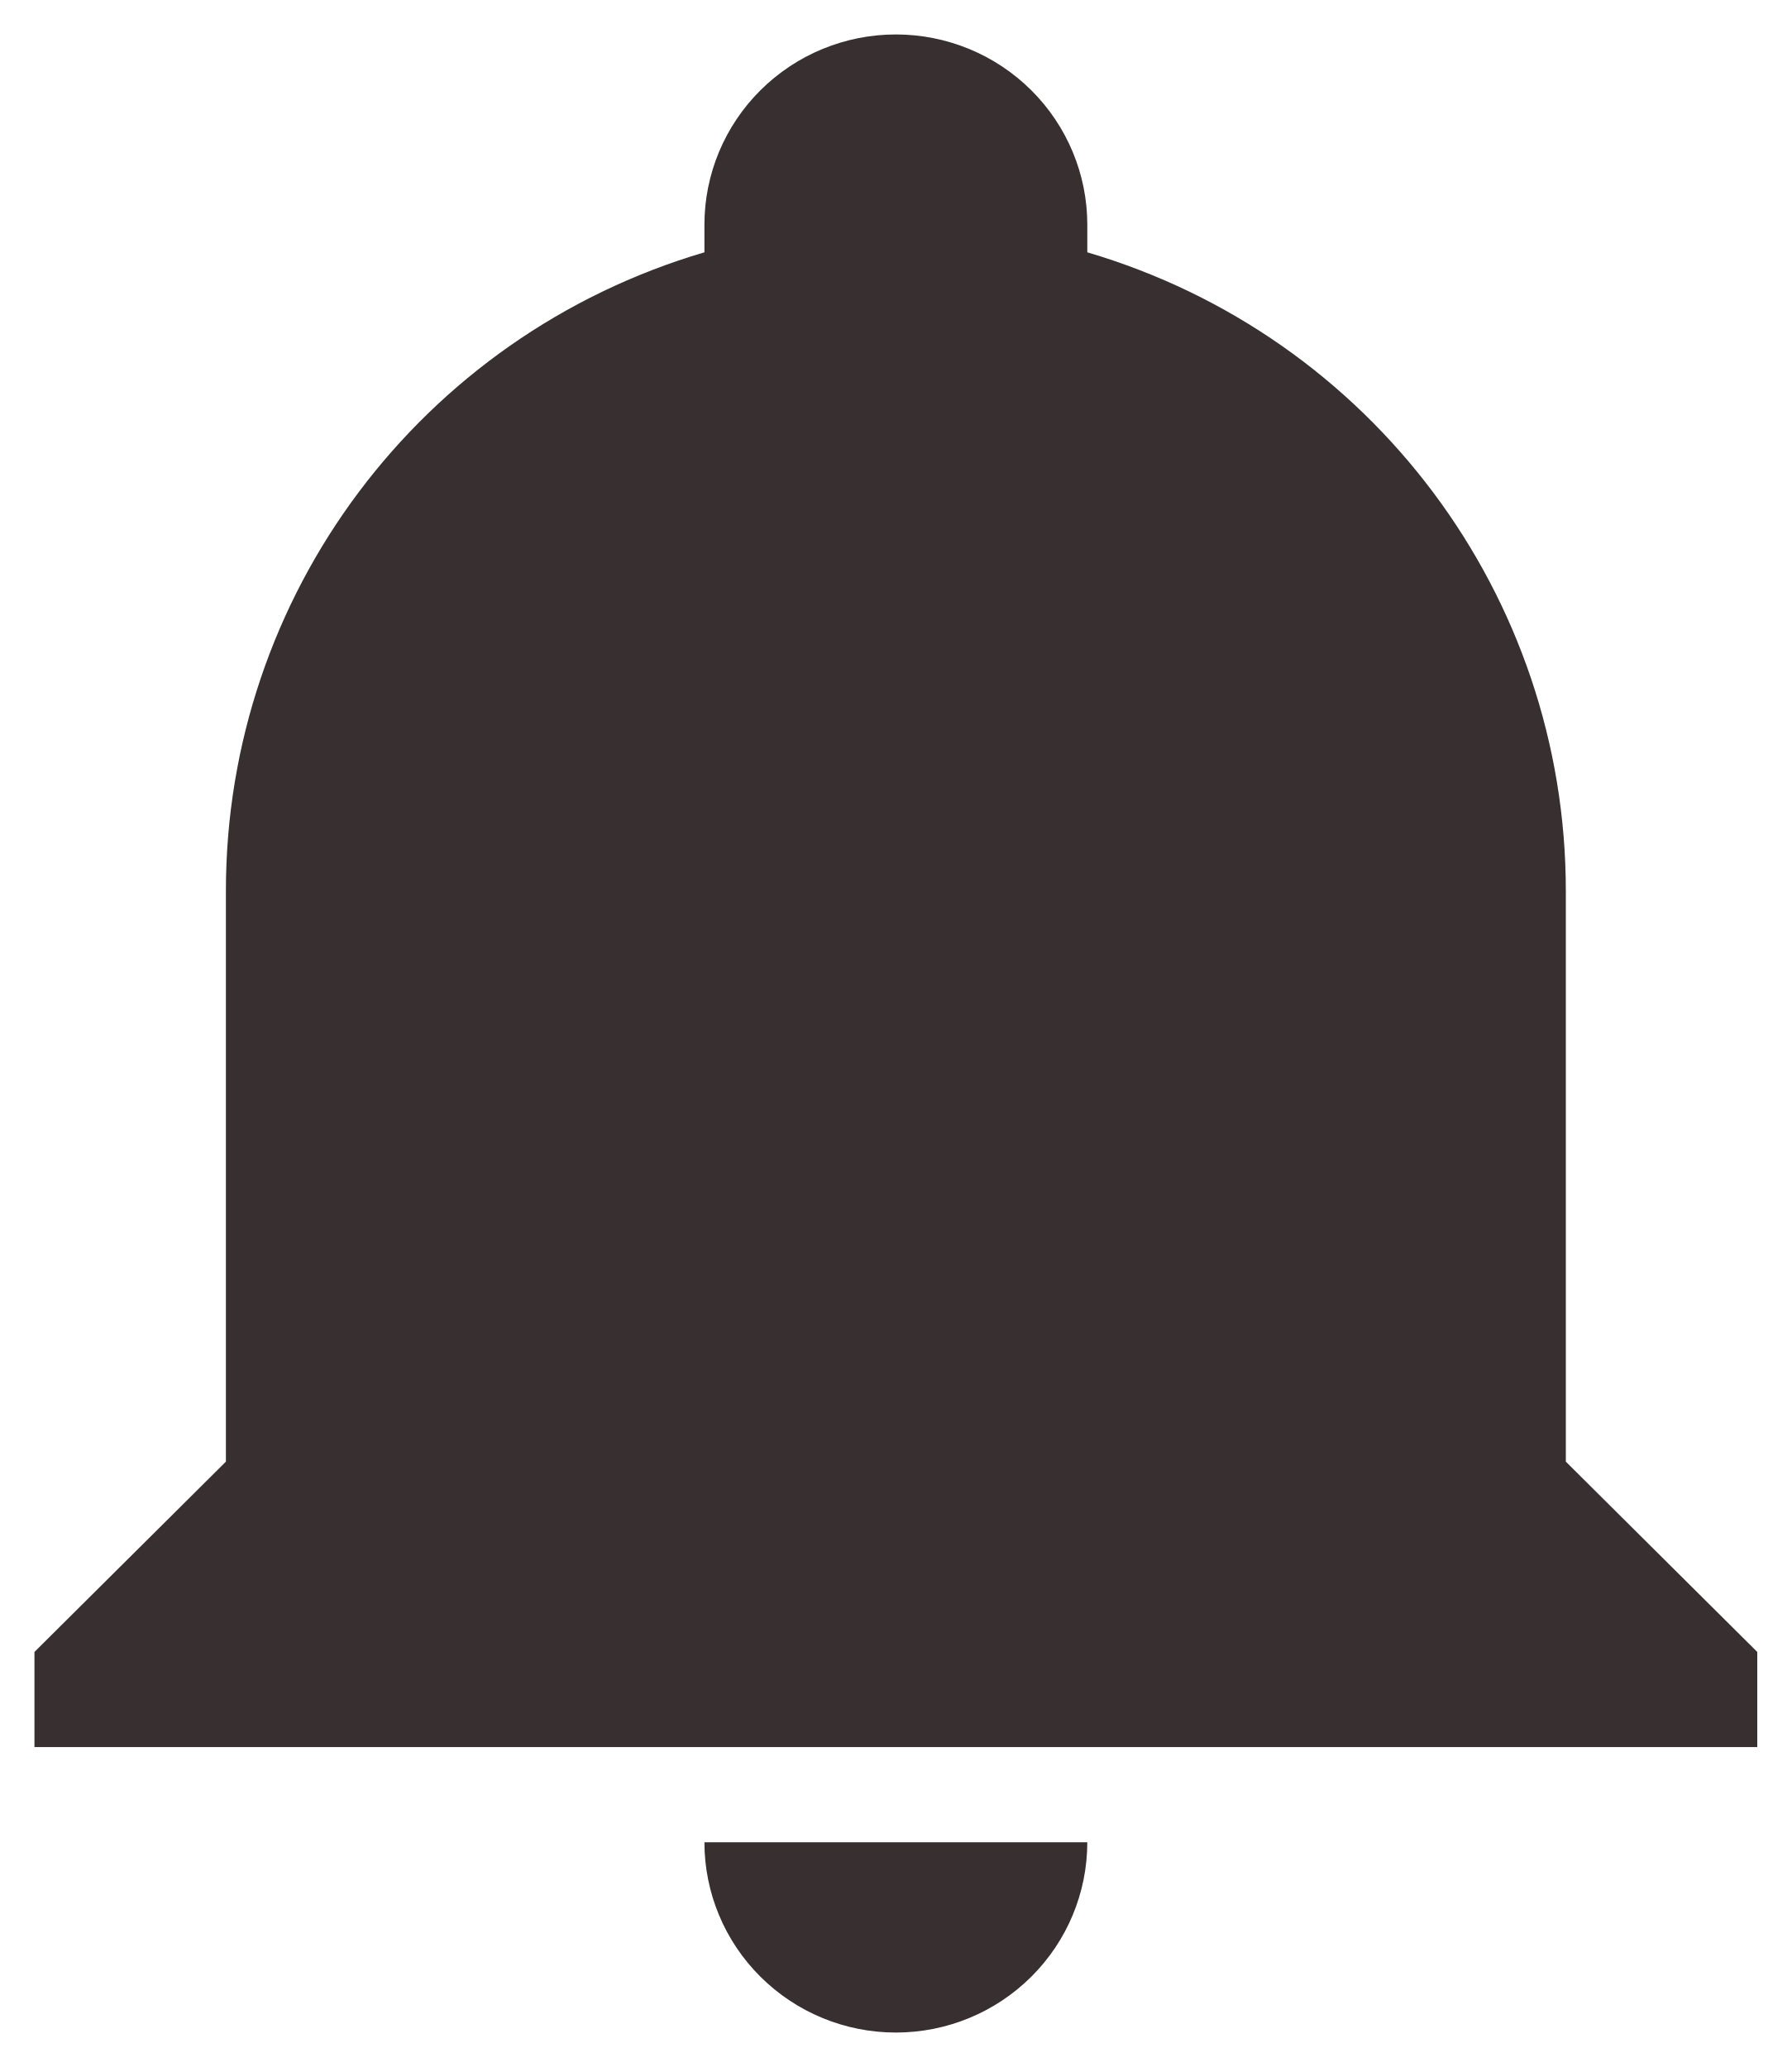
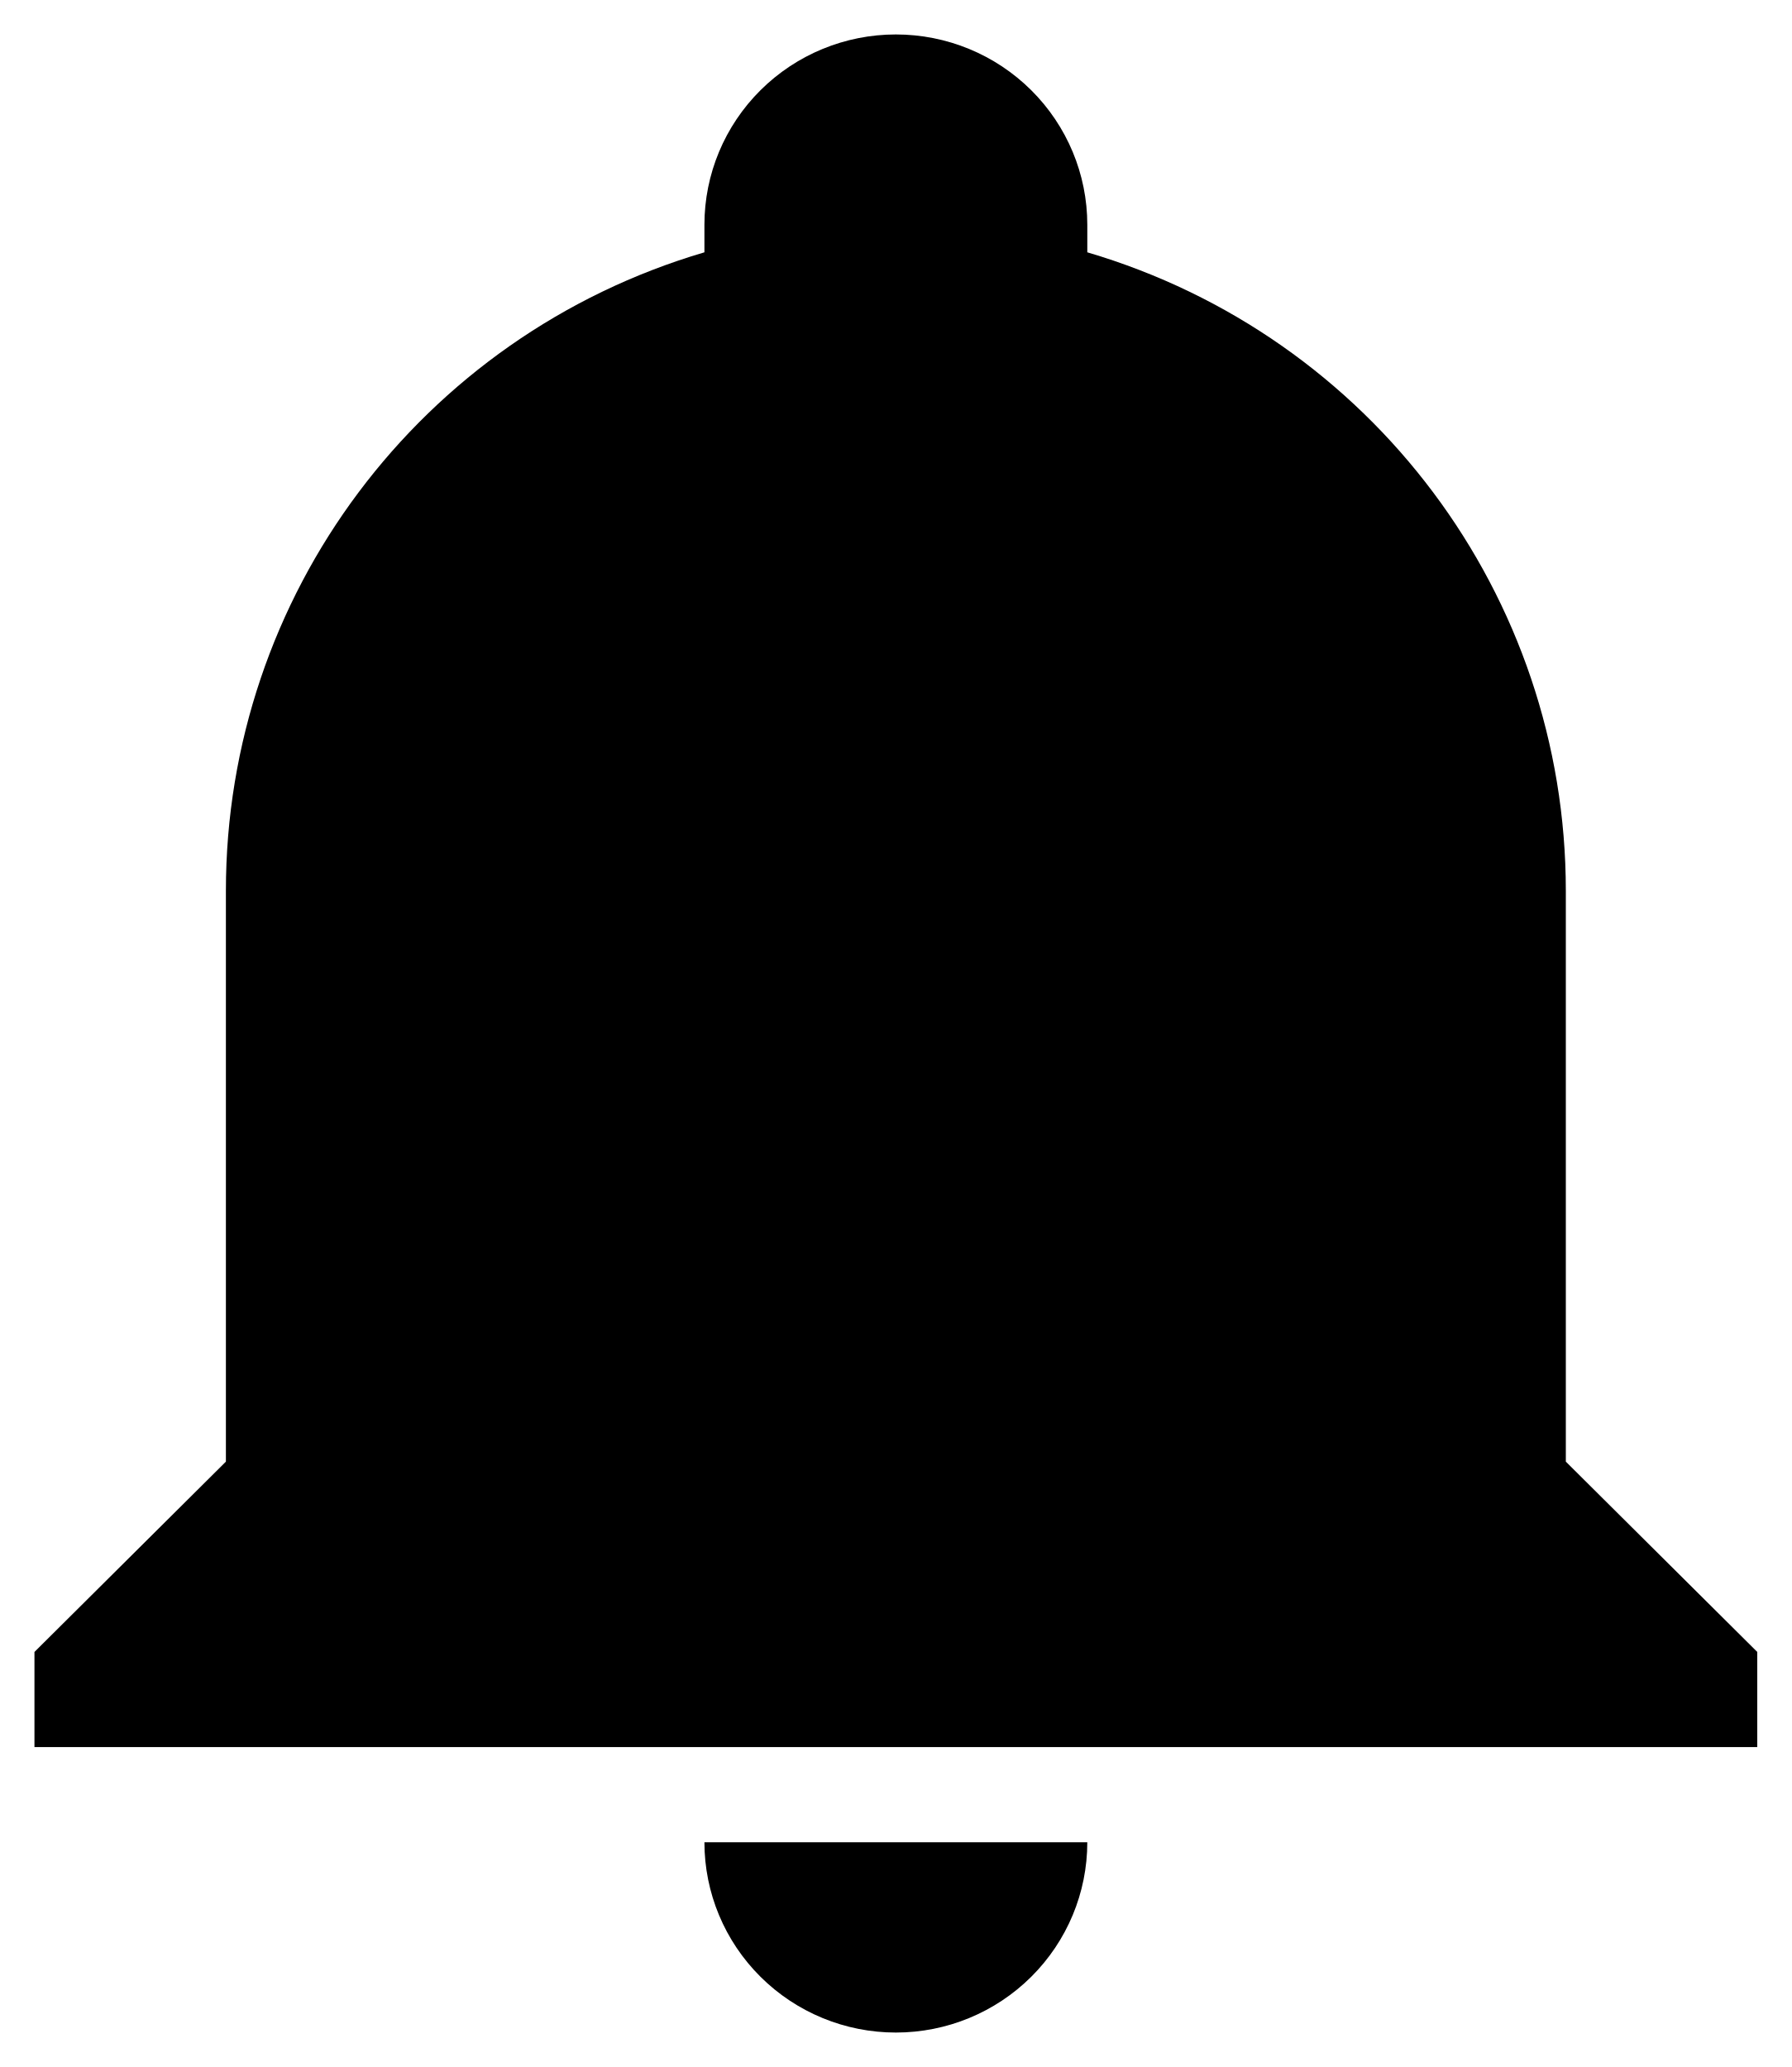
- <svg xmlns="http://www.w3.org/2000/svg" width="26" height="30" viewBox="0 0 26 30" fill="none">
-   <path d="M25.5 23.976V25.357H0.5V23.976L3.278 21.214V12.929C3.278 8.648 6.097 4.878 10.222 3.662V3.262C10.222 2.529 10.515 1.827 11.036 1.309C11.557 0.791 12.263 0.5 13 0.5C13.737 0.5 14.443 0.791 14.964 1.309C15.485 1.827 15.778 2.529 15.778 3.262V3.662C19.903 4.878 22.722 8.648 22.722 12.929V21.214L25.5 23.976ZM15.778 26.738C15.778 27.471 15.485 28.173 14.964 28.691C14.443 29.209 13.737 29.5 13 29.5C12.263 29.5 11.557 29.209 11.036 28.691C10.515 28.173 10.222 27.471 10.222 26.738" fill="#372F30" />
+ <svg xmlns="http://www.w3.org/2000/svg" width="26" height="30" viewBox="0 0 26 30">
+   <path d="M25.5 23.976V25.357H0.5V23.976L3.278 21.214V12.929C3.278 8.648 6.097 4.878 10.222 3.662V3.262C10.222 2.529 10.515 1.827 11.036 1.309C11.557 0.791 12.263 0.5 13 0.5C13.737 0.5 14.443 0.791 14.964 1.309C15.485 1.827 15.778 2.529 15.778 3.262V3.662C19.903 4.878 22.722 8.648 22.722 12.929V21.214L25.5 23.976ZM15.778 26.738C15.778 27.471 15.485 28.173 14.964 28.691C14.443 29.209 13.737 29.5 13 29.5C12.263 29.5 11.557 29.209 11.036 28.691C10.515 28.173 10.222 27.471 10.222 26.738" fill="currentColor" />
</svg>
